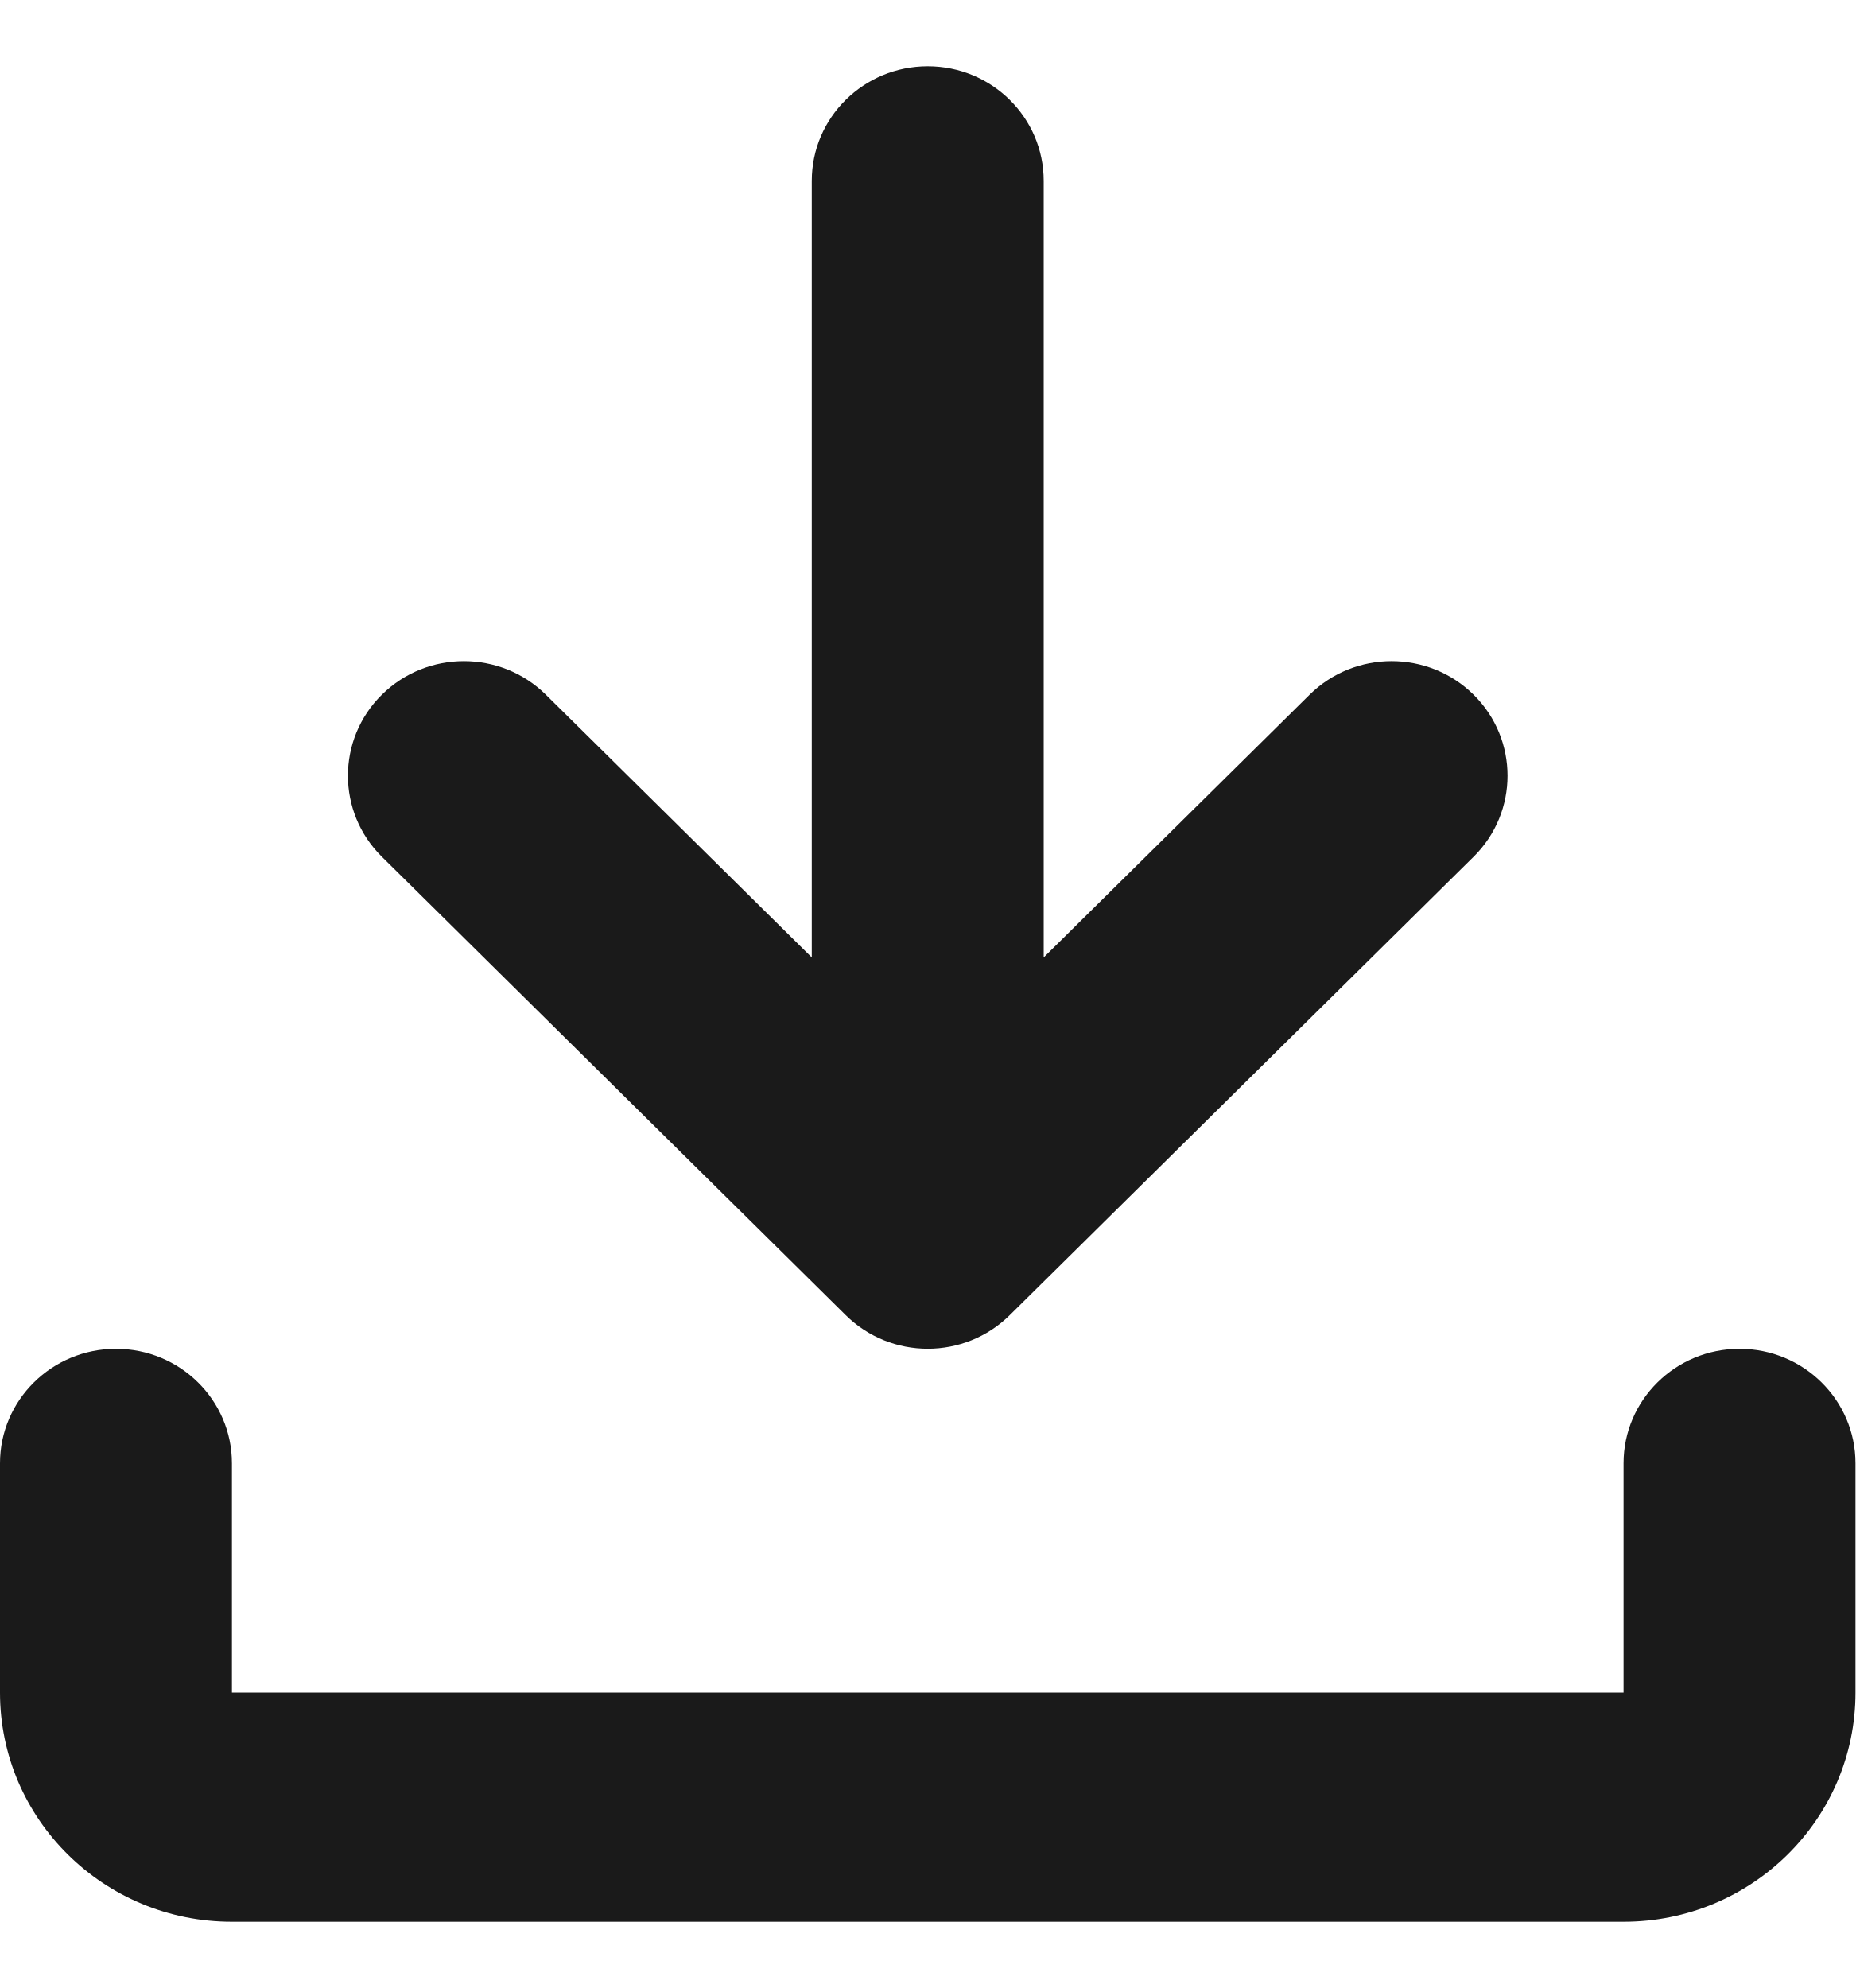
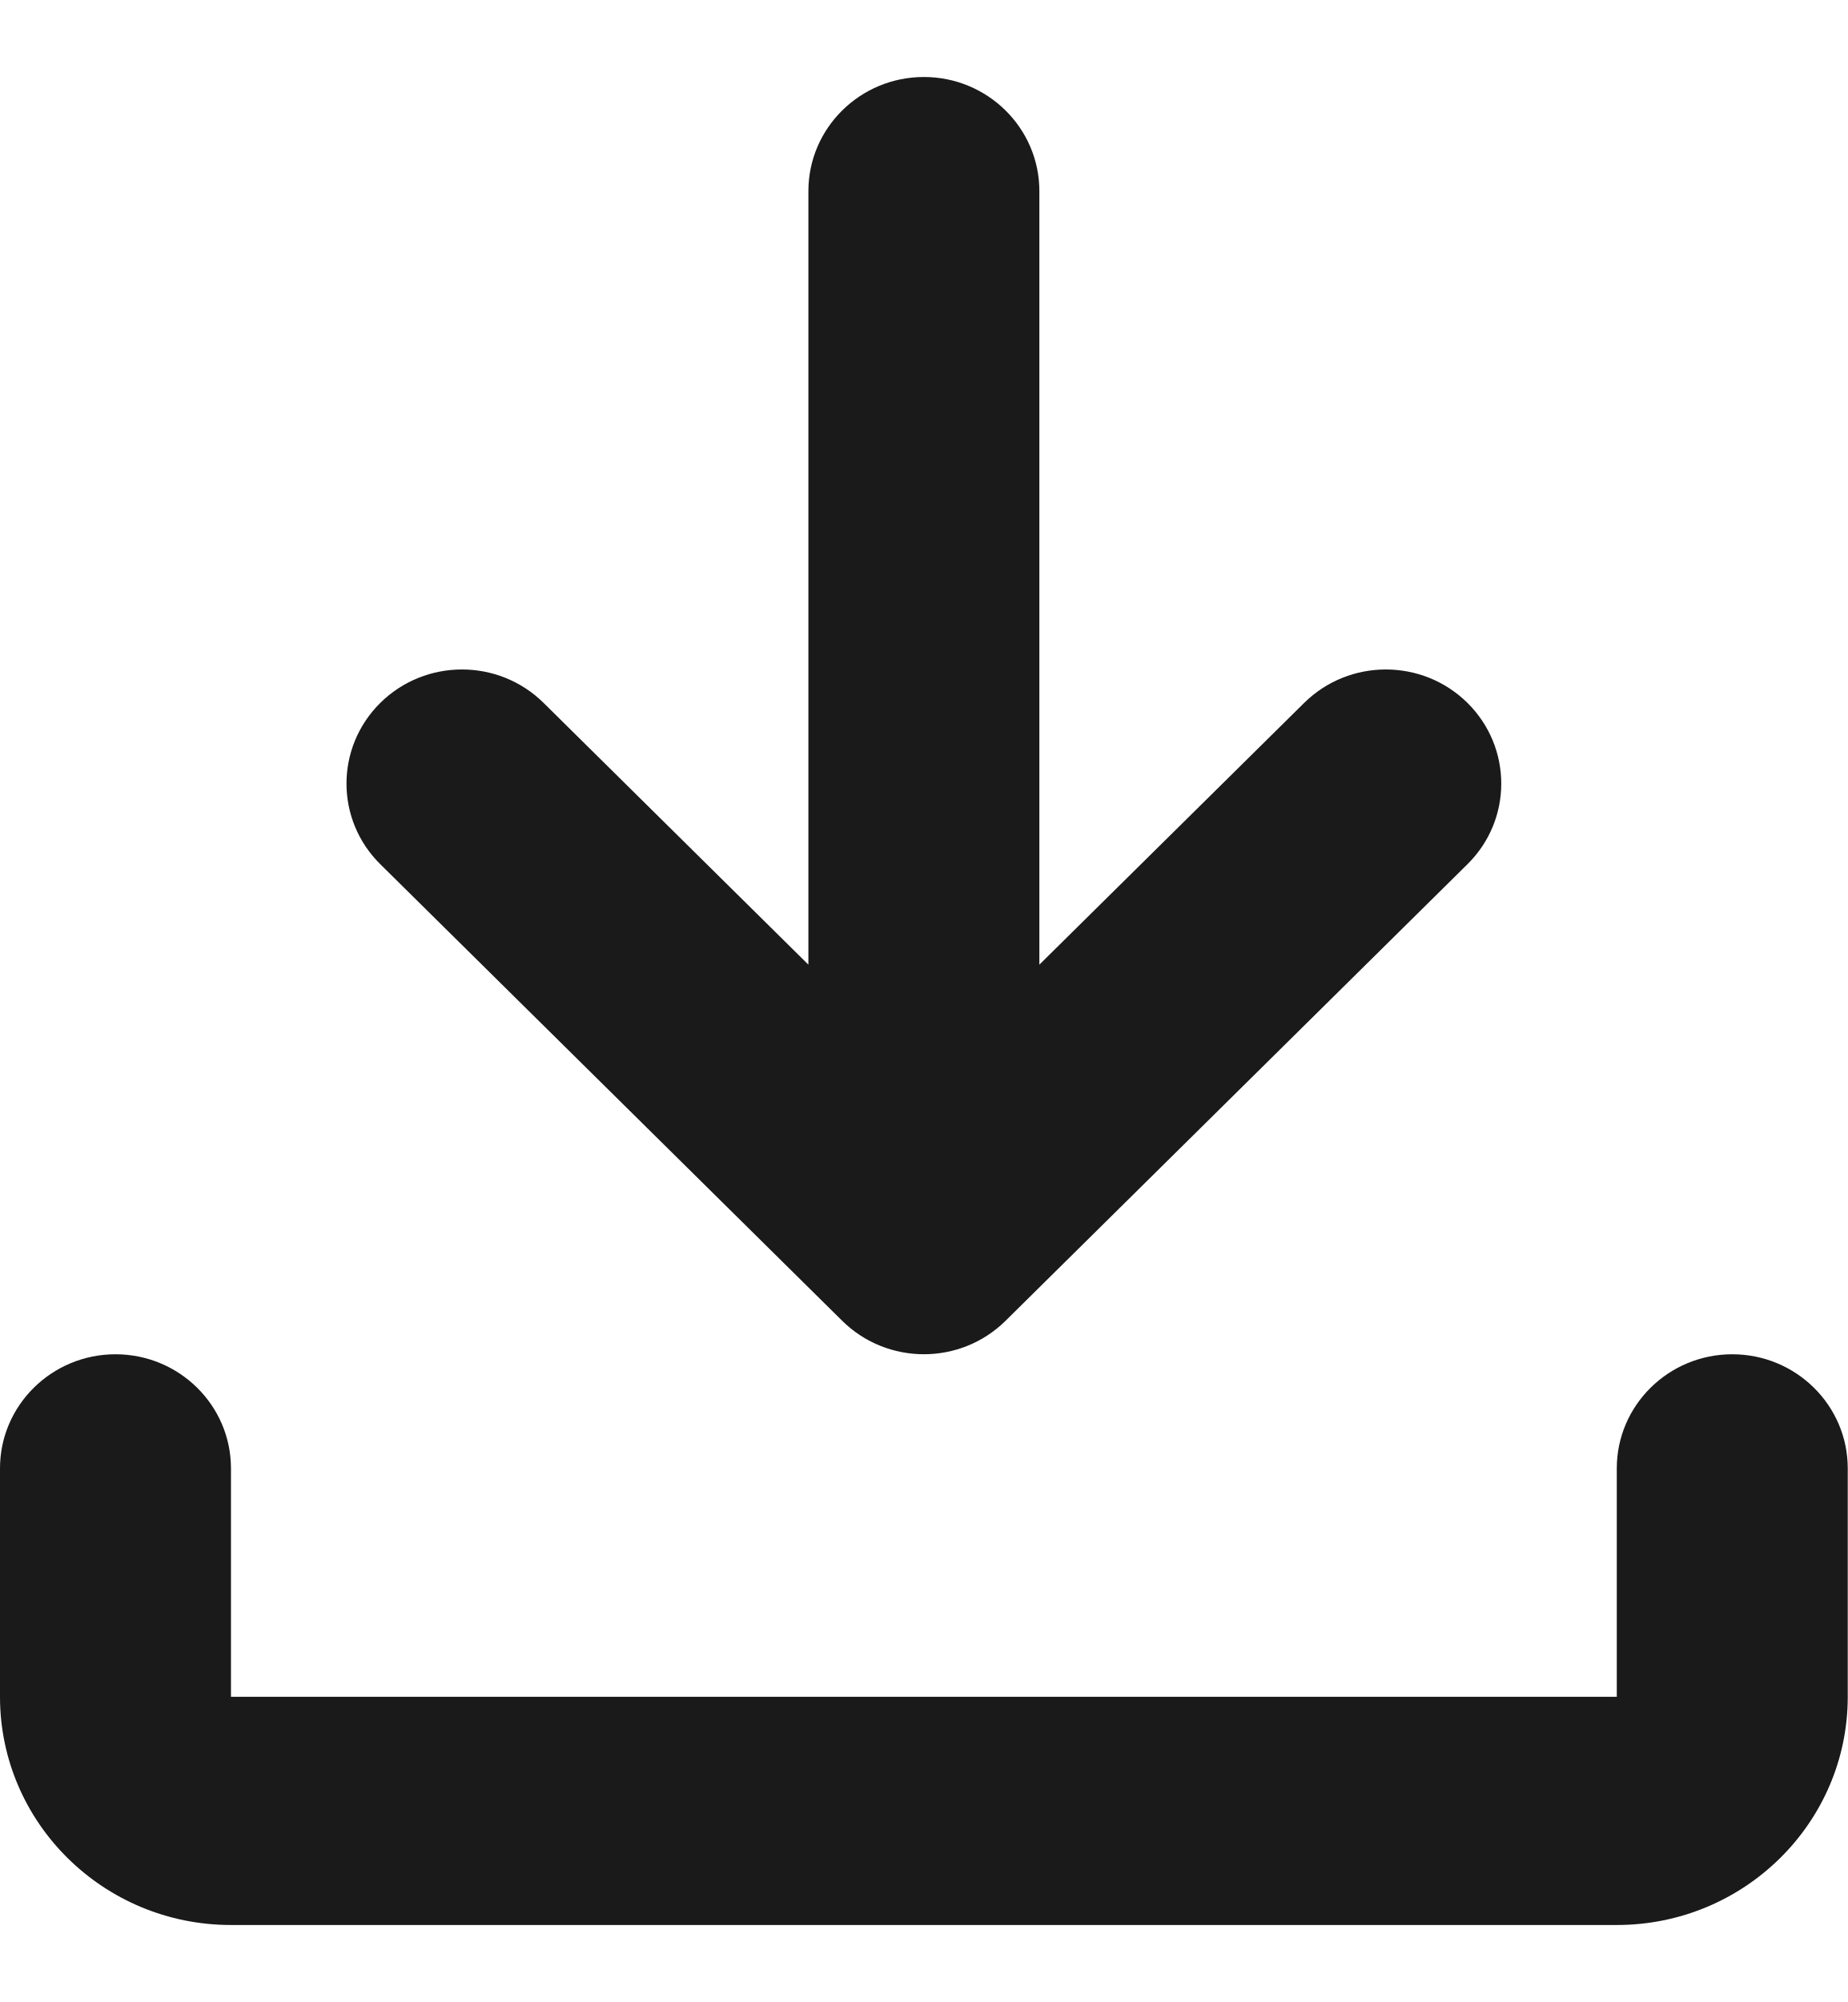
- <svg xmlns="http://www.w3.org/2000/svg" width="14" height="15" viewBox="0 0 14 15" fill="none">
-   <path fill-rule="evenodd" clip-rule="evenodd" d="M7 0.5C7.483 0.5 7.875 0.887 7.875 1.365V7.224L9.881 5.242C10.223 4.904 10.777 4.904 11.119 5.242C11.46 5.579 11.46 6.127 11.119 6.464L7.619 9.923C7.277 10.261 6.723 10.261 6.381 9.923L2.881 6.464C2.54 6.127 2.54 5.579 2.881 5.242C3.223 4.904 3.777 4.904 4.119 5.242L6.125 7.224V1.365C6.125 0.887 6.517 0.5 7 0.5ZM0.875 10.177C1.358 10.177 1.75 10.564 1.75 11.041V12.771H12.25V11.041C12.25 10.564 12.642 10.177 13.125 10.177C13.608 10.177 14 10.564 14 11.041V12.771C14 13.726 13.216 14.5 12.25 14.5H1.75C0.784 14.5 0 13.726 0 12.771V11.041C0 10.564 0.392 10.177 0.875 10.177Z" fill="#1A1A1A" />
+ <svg xmlns="http://www.w3.org/2000/svg" width="12" height="13" viewBox="0 0 12 13" fill="none">
+   <path fill-rule="evenodd" clip-rule="evenodd" d="M6 0.5C6.414 0.5 6.75 0.832 6.75 1.241V6.264L8.47 4.564C8.763 4.275 9.237 4.275 9.53 4.564C9.823 4.854 9.823 5.323 9.53 5.612L6.53 8.577C6.237 8.866 5.763 8.866 5.47 8.577L2.47 5.612C2.177 5.323 2.177 4.854 2.47 4.564C2.763 4.275 3.237 4.275 3.53 4.564L5.25 6.264V1.241C5.25 0.832 5.586 0.5 6 0.5ZM0.75 8.794C1.164 8.794 1.5 9.126 1.5 9.535V11.018H10.5V9.535C10.5 9.126 10.836 8.794 11.25 8.794C11.664 8.794 12 9.126 12 9.535V11.018C12 11.836 11.328 12.5 10.5 12.5H1.5C0.672 12.5 0 11.836 0 11.018V9.535C0 9.126 0.336 8.794 0.75 8.794Z" fill="#1A1A1A" />
</svg>
